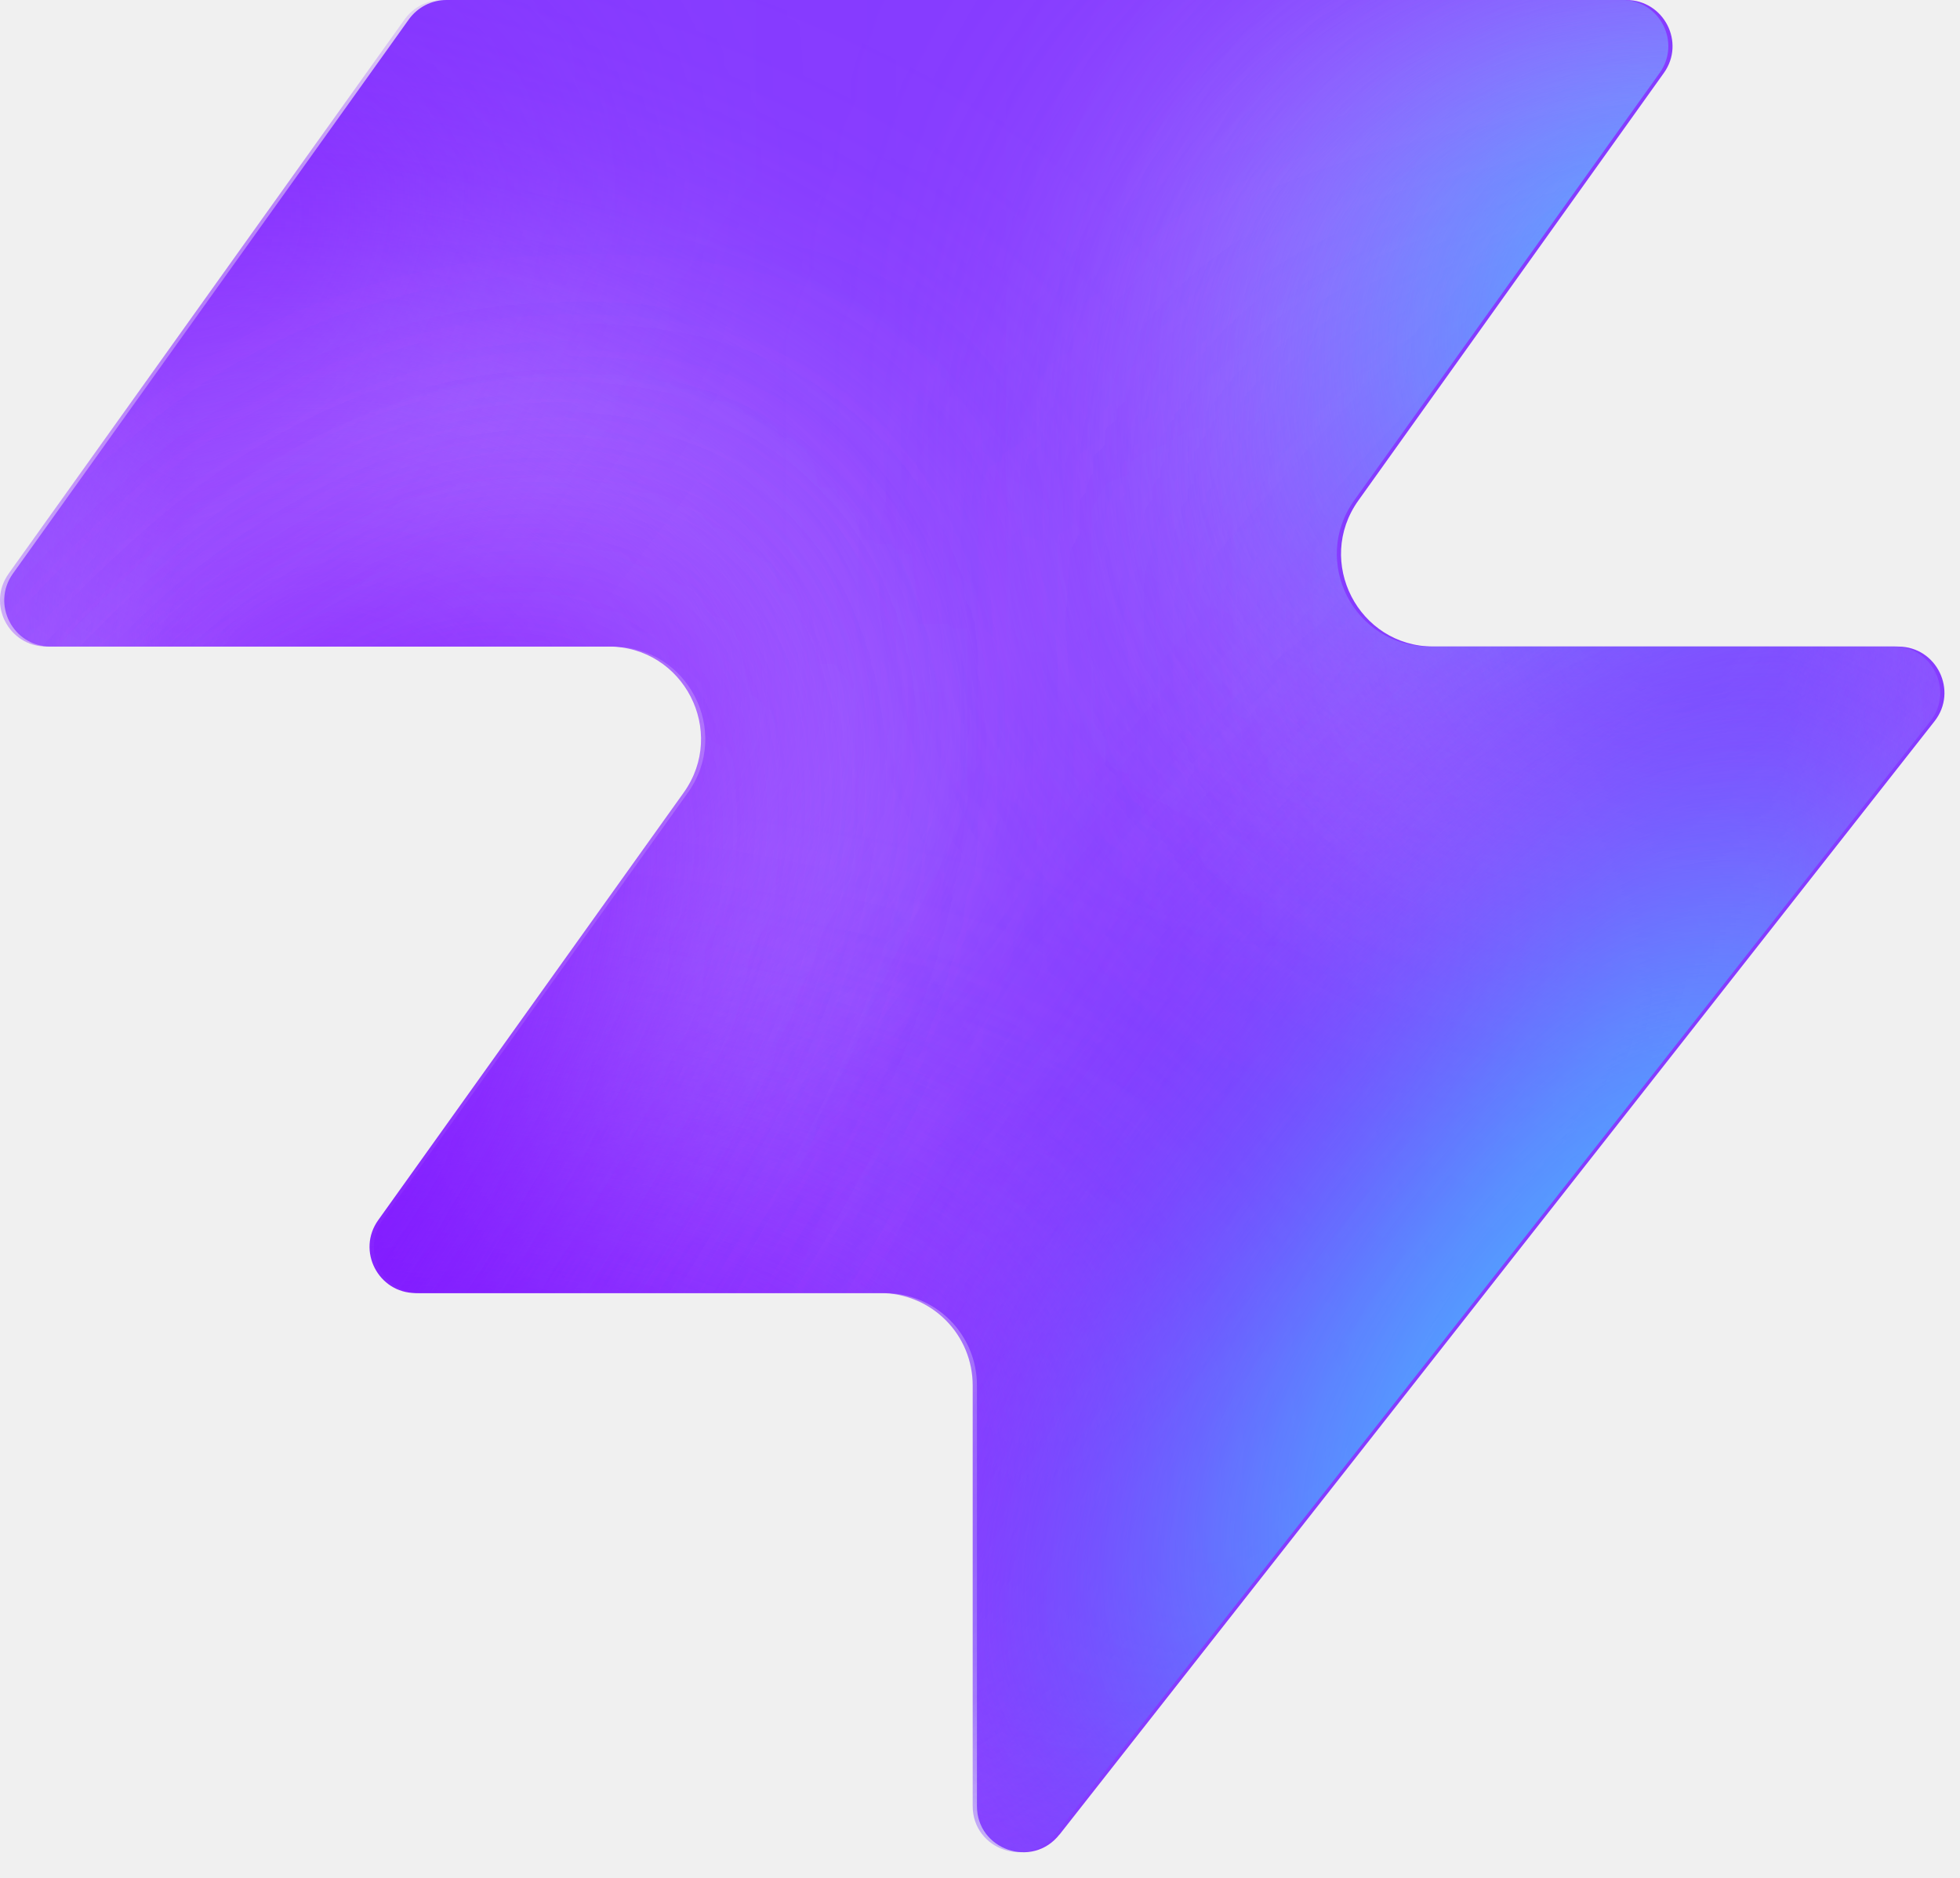
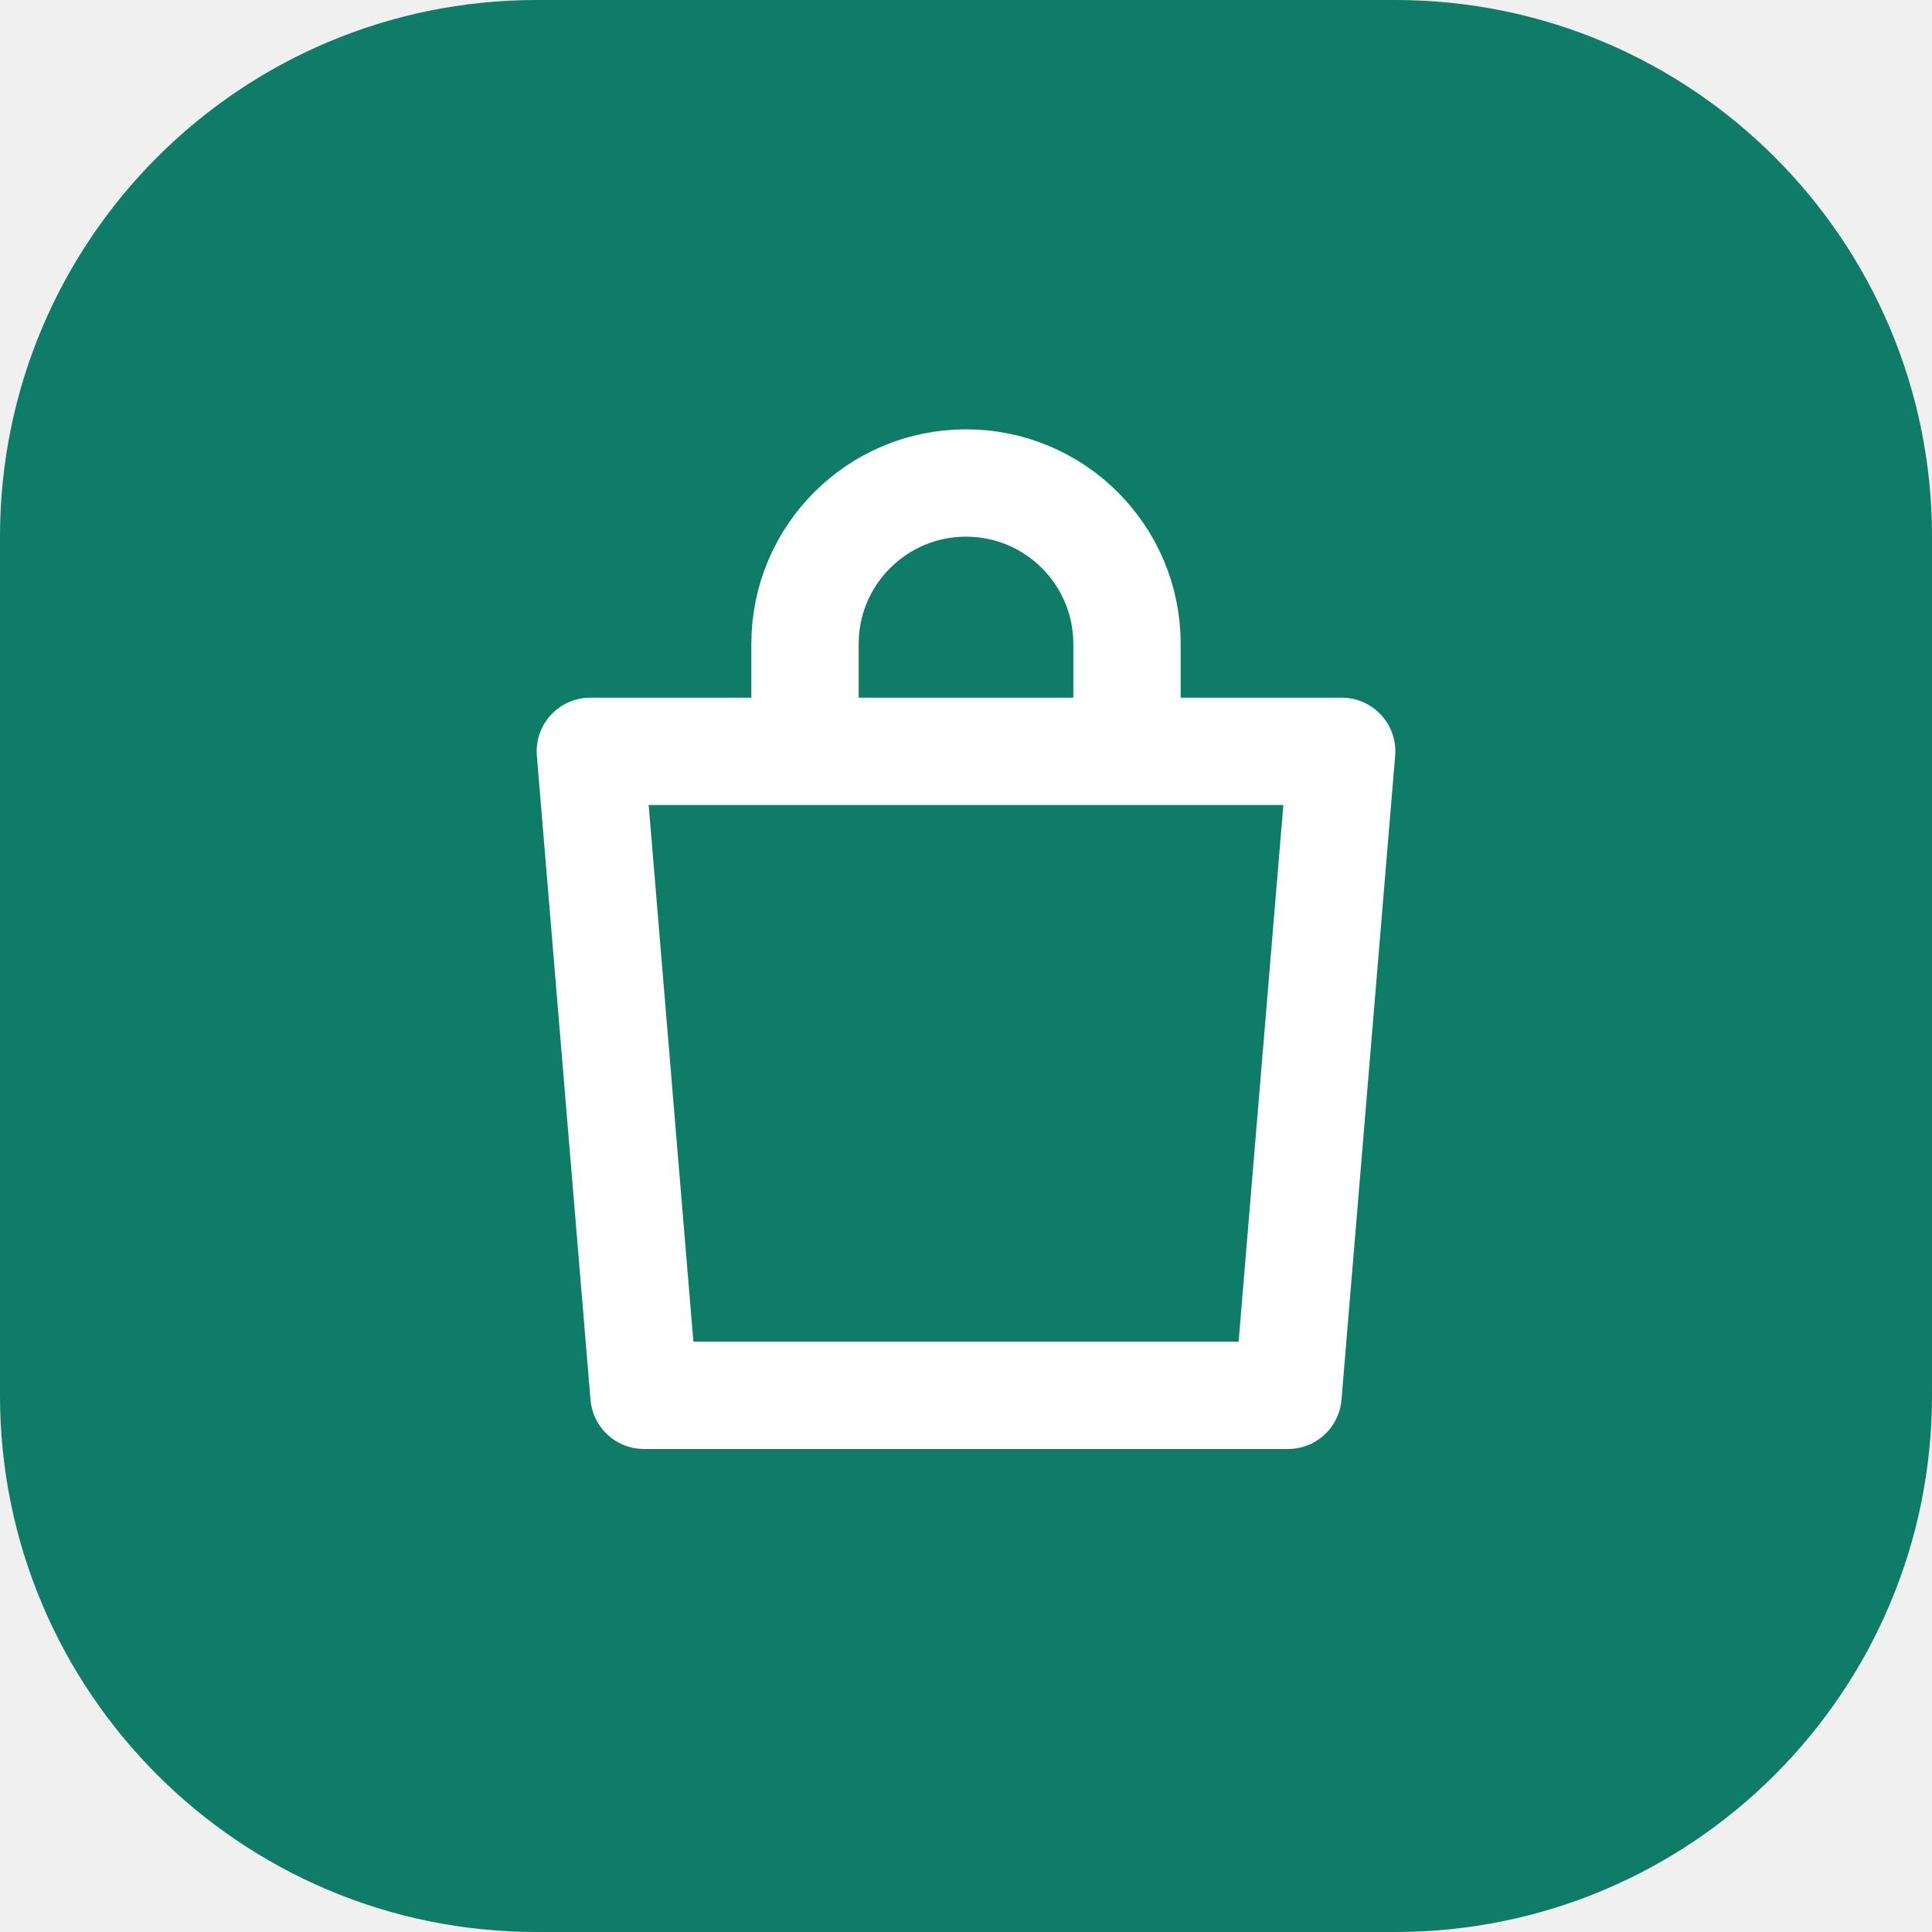
- <svg xmlns="http://www.w3.org/2000/svg" width="48" height="46" fill="none" viewBox="0 0 48 46">
-   <path fill="#863bff" d="M25.946 44.938c-.664.845-2.021.375-2.021-.698V33.937a2.26 2.26 0 0 0-2.262-2.262H10.287c-.92 0-1.456-1.04-.92-1.788l7.48-10.471c1.07-1.497 0-3.578-1.842-3.578H1.237c-.92 0-1.456-1.04-.92-1.788L10.013.474c.214-.297.556-.474.92-.474h28.894c.92 0 1.456 1.04.92 1.788l-7.48 10.471c-1.07 1.498 0 3.579 1.842 3.579h11.377c.943 0 1.473 1.088.89 1.83L25.947 44.94z" style="fill:#863bff;fill:color(display-p3 .525 .23 1);fill-opacity:1" />
-   <mask id="a" width="48" height="46" x="0" y="0" maskUnits="userSpaceOnUse" style="mask-type:alpha">
-     <path fill="#000" d="M25.842 44.938c-.664.844-2.021.375-2.021-.698V33.937a2.26 2.26 0 0 0-2.262-2.262H10.183c-.92 0-1.456-1.04-.92-1.788l7.48-10.471c1.07-1.498 0-3.579-1.842-3.579H1.133c-.92 0-1.456-1.04-.92-1.787L9.91.473c.214-.297.556-.474.92-.474h28.894c.92 0 1.456 1.04.92 1.788l-7.48 10.471c-1.07 1.498 0 3.578 1.842 3.578h11.377c.943 0 1.473 1.088.89 1.832L25.843 44.94z" style="fill:#000;fill-opacity:1" />
-   </mask>
-   <g mask="url(#a)">
-     <g filter="url(#b)">
-       <ellipse cx="5.508" cy="14.704" fill="#ede6ff" rx="5.508" ry="14.704" style="fill:#ede6ff;fill:color(display-p3 .927 .903 1);fill-opacity:1" transform="matrix(.00324 1 1 -.00324 -4.47 31.516)" />
-     </g>
-     <g filter="url(#c)">
-       <ellipse cx="10.399" cy="29.851" fill="#ede6ff" rx="10.399" ry="29.851" style="fill:#ede6ff;fill:color(display-p3 .927 .903 1);fill-opacity:1" transform="matrix(.00324 1 1 -.00324 -39.328 7.883)" />
-     </g>
-     <g filter="url(#d)">
-       <ellipse cx="5.508" cy="30.487" fill="#7e14ff" rx="5.508" ry="30.487" style="fill:#7e14ff;fill:color(display-p3 .492 .077 1);fill-opacity:1" transform="rotate(89.814 -25.913 -14.639)scale(1 -1)" />
-     </g>
-     <g filter="url(#e)">
-       <ellipse cx="5.508" cy="30.599" fill="#7e14ff" rx="5.508" ry="30.599" style="fill:#7e14ff;fill:color(display-p3 .492 .077 1);fill-opacity:1" transform="rotate(89.814 -32.644 -3.334)scale(1 -1)" />
-     </g>
-     <g filter="url(#f)">
-       <ellipse cx="5.508" cy="30.599" fill="#7e14ff" rx="5.508" ry="30.599" style="fill:#7e14ff;fill:color(display-p3 .492 .077 1);fill-opacity:1" transform="matrix(.00324 1 1 -.00324 -34.34 30.47)" />
-     </g>
-     <g filter="url(#g)">
-       <ellipse cx="14.072" cy="22.078" fill="#ede6ff" rx="14.072" ry="22.078" style="fill:#ede6ff;fill:color(display-p3 .927 .903 1);fill-opacity:1" transform="rotate(93.35 24.506 48.493)scale(-1 1)" />
-     </g>
-     <g filter="url(#h)">
-       <ellipse cx="3.47" cy="21.501" fill="#7e14ff" rx="3.47" ry="21.501" style="fill:#7e14ff;fill:color(display-p3 .492 .077 1);fill-opacity:1" transform="rotate(89.009 28.708 47.59)scale(-1 1)" />
-     </g>
-     <g filter="url(#i)">
-       <ellipse cx="3.47" cy="21.501" fill="#7e14ff" rx="3.47" ry="21.501" style="fill:#7e14ff;fill:color(display-p3 .492 .077 1);fill-opacity:1" transform="rotate(89.009 28.708 47.59)scale(-1 1)" />
-     </g>
-     <g filter="url(#j)">
-       <ellipse cx=".387" cy="8.972" fill="#7e14ff" rx="4.407" ry="29.108" style="fill:#7e14ff;fill:color(display-p3 .492 .077 1);fill-opacity:1" transform="rotate(39.51 .387 8.972)" />
-     </g>
-     <g filter="url(#k)">
-       <ellipse cx="47.523" cy="-6.092" fill="#7e14ff" rx="4.407" ry="29.108" style="fill:#7e14ff;fill:color(display-p3 .492 .077 1);fill-opacity:1" transform="rotate(37.892 47.523 -6.092)" />
-     </g>
-     <g filter="url(#l)">
-       <ellipse cx="41.412" cy="6.333" fill="#47bfff" rx="5.971" ry="9.665" style="fill:#47bfff;fill:color(display-p3 .28 .748 1);fill-opacity:1" transform="rotate(37.892 41.412 6.333)" />
-     </g>
-     <g filter="url(#m)">
-       <ellipse cx="-1.879" cy="38.332" fill="#7e14ff" rx="4.407" ry="29.108" style="fill:#7e14ff;fill:color(display-p3 .492 .077 1);fill-opacity:1" transform="rotate(37.892 -1.88 38.332)" />
-     </g>
-     <g filter="url(#n)">
-       <ellipse cx="-1.879" cy="38.332" fill="#7e14ff" rx="4.407" ry="29.108" style="fill:#7e14ff;fill:color(display-p3 .492 .077 1);fill-opacity:1" transform="rotate(37.892 -1.88 38.332)" />
-     </g>
-     <g filter="url(#o)">
-       <ellipse cx="35.651" cy="29.907" fill="#7e14ff" rx="4.407" ry="29.108" style="fill:#7e14ff;fill:color(display-p3 .492 .077 1);fill-opacity:1" transform="rotate(37.892 35.651 29.907)" />
-     </g>
-     <g filter="url(#p)">
-       <ellipse cx="38.418" cy="32.4" fill="#47bfff" rx="5.971" ry="15.297" style="fill:#47bfff;fill:color(display-p3 .28 .748 1);fill-opacity:1" transform="rotate(37.892 38.418 32.4)" />
-     </g>
+ <svg xmlns="http://www.w3.org/2000/svg" width="64" height="64" viewBox="0 0 36 36">
+   <rect width="36" height="36" rx="10" fill="#0e7c66" />
+   <g transform="translate(6 6)" fill="none" stroke="#fff" stroke-width="2" stroke-linecap="round" stroke-linejoin="round">
+     <path d="M5 8h14l-1 12H6zM9 8V6a3 3 0 0 1 6 0v2" />
  </g>
-   <defs>
-     <filter id="b" width="60.045" height="41.654" x="-19.77" y="16.149" color-interpolation-filters="sRGB" filterUnits="userSpaceOnUse">
-       <feFlood flood-opacity="0" result="BackgroundImageFix" />
-       <feBlend in="SourceGraphic" in2="BackgroundImageFix" result="shape" />
-       <feGaussianBlur result="effect1_foregroundBlur_2002_17158" stdDeviation="7.659" />
-     </filter>
-     <filter id="c" width="90.34" height="51.437" x="-54.613" y="-7.533" color-interpolation-filters="sRGB" filterUnits="userSpaceOnUse">
-       <feFlood flood-opacity="0" result="BackgroundImageFix" />
-       <feBlend in="SourceGraphic" in2="BackgroundImageFix" result="shape" />
-       <feGaussianBlur result="effect1_foregroundBlur_2002_17158" stdDeviation="7.659" />
-     </filter>
-     <filter id="d" width="79.355" height="29.4" x="-49.64" y="2.03" color-interpolation-filters="sRGB" filterUnits="userSpaceOnUse">
-       <feFlood flood-opacity="0" result="BackgroundImageFix" />
-       <feBlend in="SourceGraphic" in2="BackgroundImageFix" result="shape" />
-       <feGaussianBlur result="effect1_foregroundBlur_2002_17158" stdDeviation="4.596" />
-     </filter>
-     <filter id="e" width="79.579" height="29.4" x="-45.045" y="20.029" color-interpolation-filters="sRGB" filterUnits="userSpaceOnUse">
-       <feFlood flood-opacity="0" result="BackgroundImageFix" />
-       <feBlend in="SourceGraphic" in2="BackgroundImageFix" result="shape" />
-       <feGaussianBlur result="effect1_foregroundBlur_2002_17158" stdDeviation="4.596" />
-     </filter>
-     <filter id="f" width="79.579" height="29.4" x="-43.513" y="21.178" color-interpolation-filters="sRGB" filterUnits="userSpaceOnUse">
-       <feFlood flood-opacity="0" result="BackgroundImageFix" />
-       <feBlend in="SourceGraphic" in2="BackgroundImageFix" result="shape" />
-       <feGaussianBlur result="effect1_foregroundBlur_2002_17158" stdDeviation="4.596" />
-     </filter>
-     <filter id="g" width="74.749" height="58.852" x="15.756" y="-17.901" color-interpolation-filters="sRGB" filterUnits="userSpaceOnUse">
-       <feFlood flood-opacity="0" result="BackgroundImageFix" />
-       <feBlend in="SourceGraphic" in2="BackgroundImageFix" result="shape" />
-       <feGaussianBlur result="effect1_foregroundBlur_2002_17158" stdDeviation="7.659" />
-     </filter>
-     <filter id="h" width="61.377" height="25.362" x="23.548" y="2.284" color-interpolation-filters="sRGB" filterUnits="userSpaceOnUse">
-       <feFlood flood-opacity="0" result="BackgroundImageFix" />
-       <feBlend in="SourceGraphic" in2="BackgroundImageFix" result="shape" />
-       <feGaussianBlur result="effect1_foregroundBlur_2002_17158" stdDeviation="4.596" />
-     </filter>
-     <filter id="i" width="61.377" height="25.362" x="23.548" y="2.284" color-interpolation-filters="sRGB" filterUnits="userSpaceOnUse">
-       <feFlood flood-opacity="0" result="BackgroundImageFix" />
-       <feBlend in="SourceGraphic" in2="BackgroundImageFix" result="shape" />
-       <feGaussianBlur result="effect1_foregroundBlur_2002_17158" stdDeviation="4.596" />
-     </filter>
-     <filter id="j" width="56.045" height="63.649" x="-27.636" y="-22.853" color-interpolation-filters="sRGB" filterUnits="userSpaceOnUse">
-       <feFlood flood-opacity="0" result="BackgroundImageFix" />
-       <feBlend in="SourceGraphic" in2="BackgroundImageFix" result="shape" />
-       <feGaussianBlur result="effect1_foregroundBlur_2002_17158" stdDeviation="4.596" />
-     </filter>
-     <filter id="k" width="54.814" height="64.646" x="20.116" y="-38.415" color-interpolation-filters="sRGB" filterUnits="userSpaceOnUse">
-       <feFlood flood-opacity="0" result="BackgroundImageFix" />
-       <feBlend in="SourceGraphic" in2="BackgroundImageFix" result="shape" />
-       <feGaussianBlur result="effect1_foregroundBlur_2002_17158" stdDeviation="4.596" />
-     </filter>
-     <filter id="l" width="33.541" height="35.313" x="24.641" y="-11.323" color-interpolation-filters="sRGB" filterUnits="userSpaceOnUse">
-       <feFlood flood-opacity="0" result="BackgroundImageFix" />
-       <feBlend in="SourceGraphic" in2="BackgroundImageFix" result="shape" />
-       <feGaussianBlur result="effect1_foregroundBlur_2002_17158" stdDeviation="4.596" />
-     </filter>
-     <filter id="m" width="54.814" height="64.646" x="-29.286" y="6.009" color-interpolation-filters="sRGB" filterUnits="userSpaceOnUse">
-       <feFlood flood-opacity="0" result="BackgroundImageFix" />
-       <feBlend in="SourceGraphic" in2="BackgroundImageFix" result="shape" />
-       <feGaussianBlur result="effect1_foregroundBlur_2002_17158" stdDeviation="4.596" />
-     </filter>
-     <filter id="n" width="54.814" height="64.646" x="-29.286" y="6.009" color-interpolation-filters="sRGB" filterUnits="userSpaceOnUse">
-       <feFlood flood-opacity="0" result="BackgroundImageFix" />
-       <feBlend in="SourceGraphic" in2="BackgroundImageFix" result="shape" />
-       <feGaussianBlur result="effect1_foregroundBlur_2002_17158" stdDeviation="4.596" />
-     </filter>
-     <filter id="o" width="54.814" height="64.646" x="8.244" y="-2.416" color-interpolation-filters="sRGB" filterUnits="userSpaceOnUse">
-       <feFlood flood-opacity="0" result="BackgroundImageFix" />
-       <feBlend in="SourceGraphic" in2="BackgroundImageFix" result="shape" />
-       <feGaussianBlur result="effect1_foregroundBlur_2002_17158" stdDeviation="4.596" />
-     </filter>
-     <filter id="p" width="39.409" height="43.623" x="18.713" y="10.588" color-interpolation-filters="sRGB" filterUnits="userSpaceOnUse">
-       <feFlood flood-opacity="0" result="BackgroundImageFix" />
-       <feBlend in="SourceGraphic" in2="BackgroundImageFix" result="shape" />
-       <feGaussianBlur result="effect1_foregroundBlur_2002_17158" stdDeviation="4.596" />
-     </filter>
-   </defs>
</svg>
